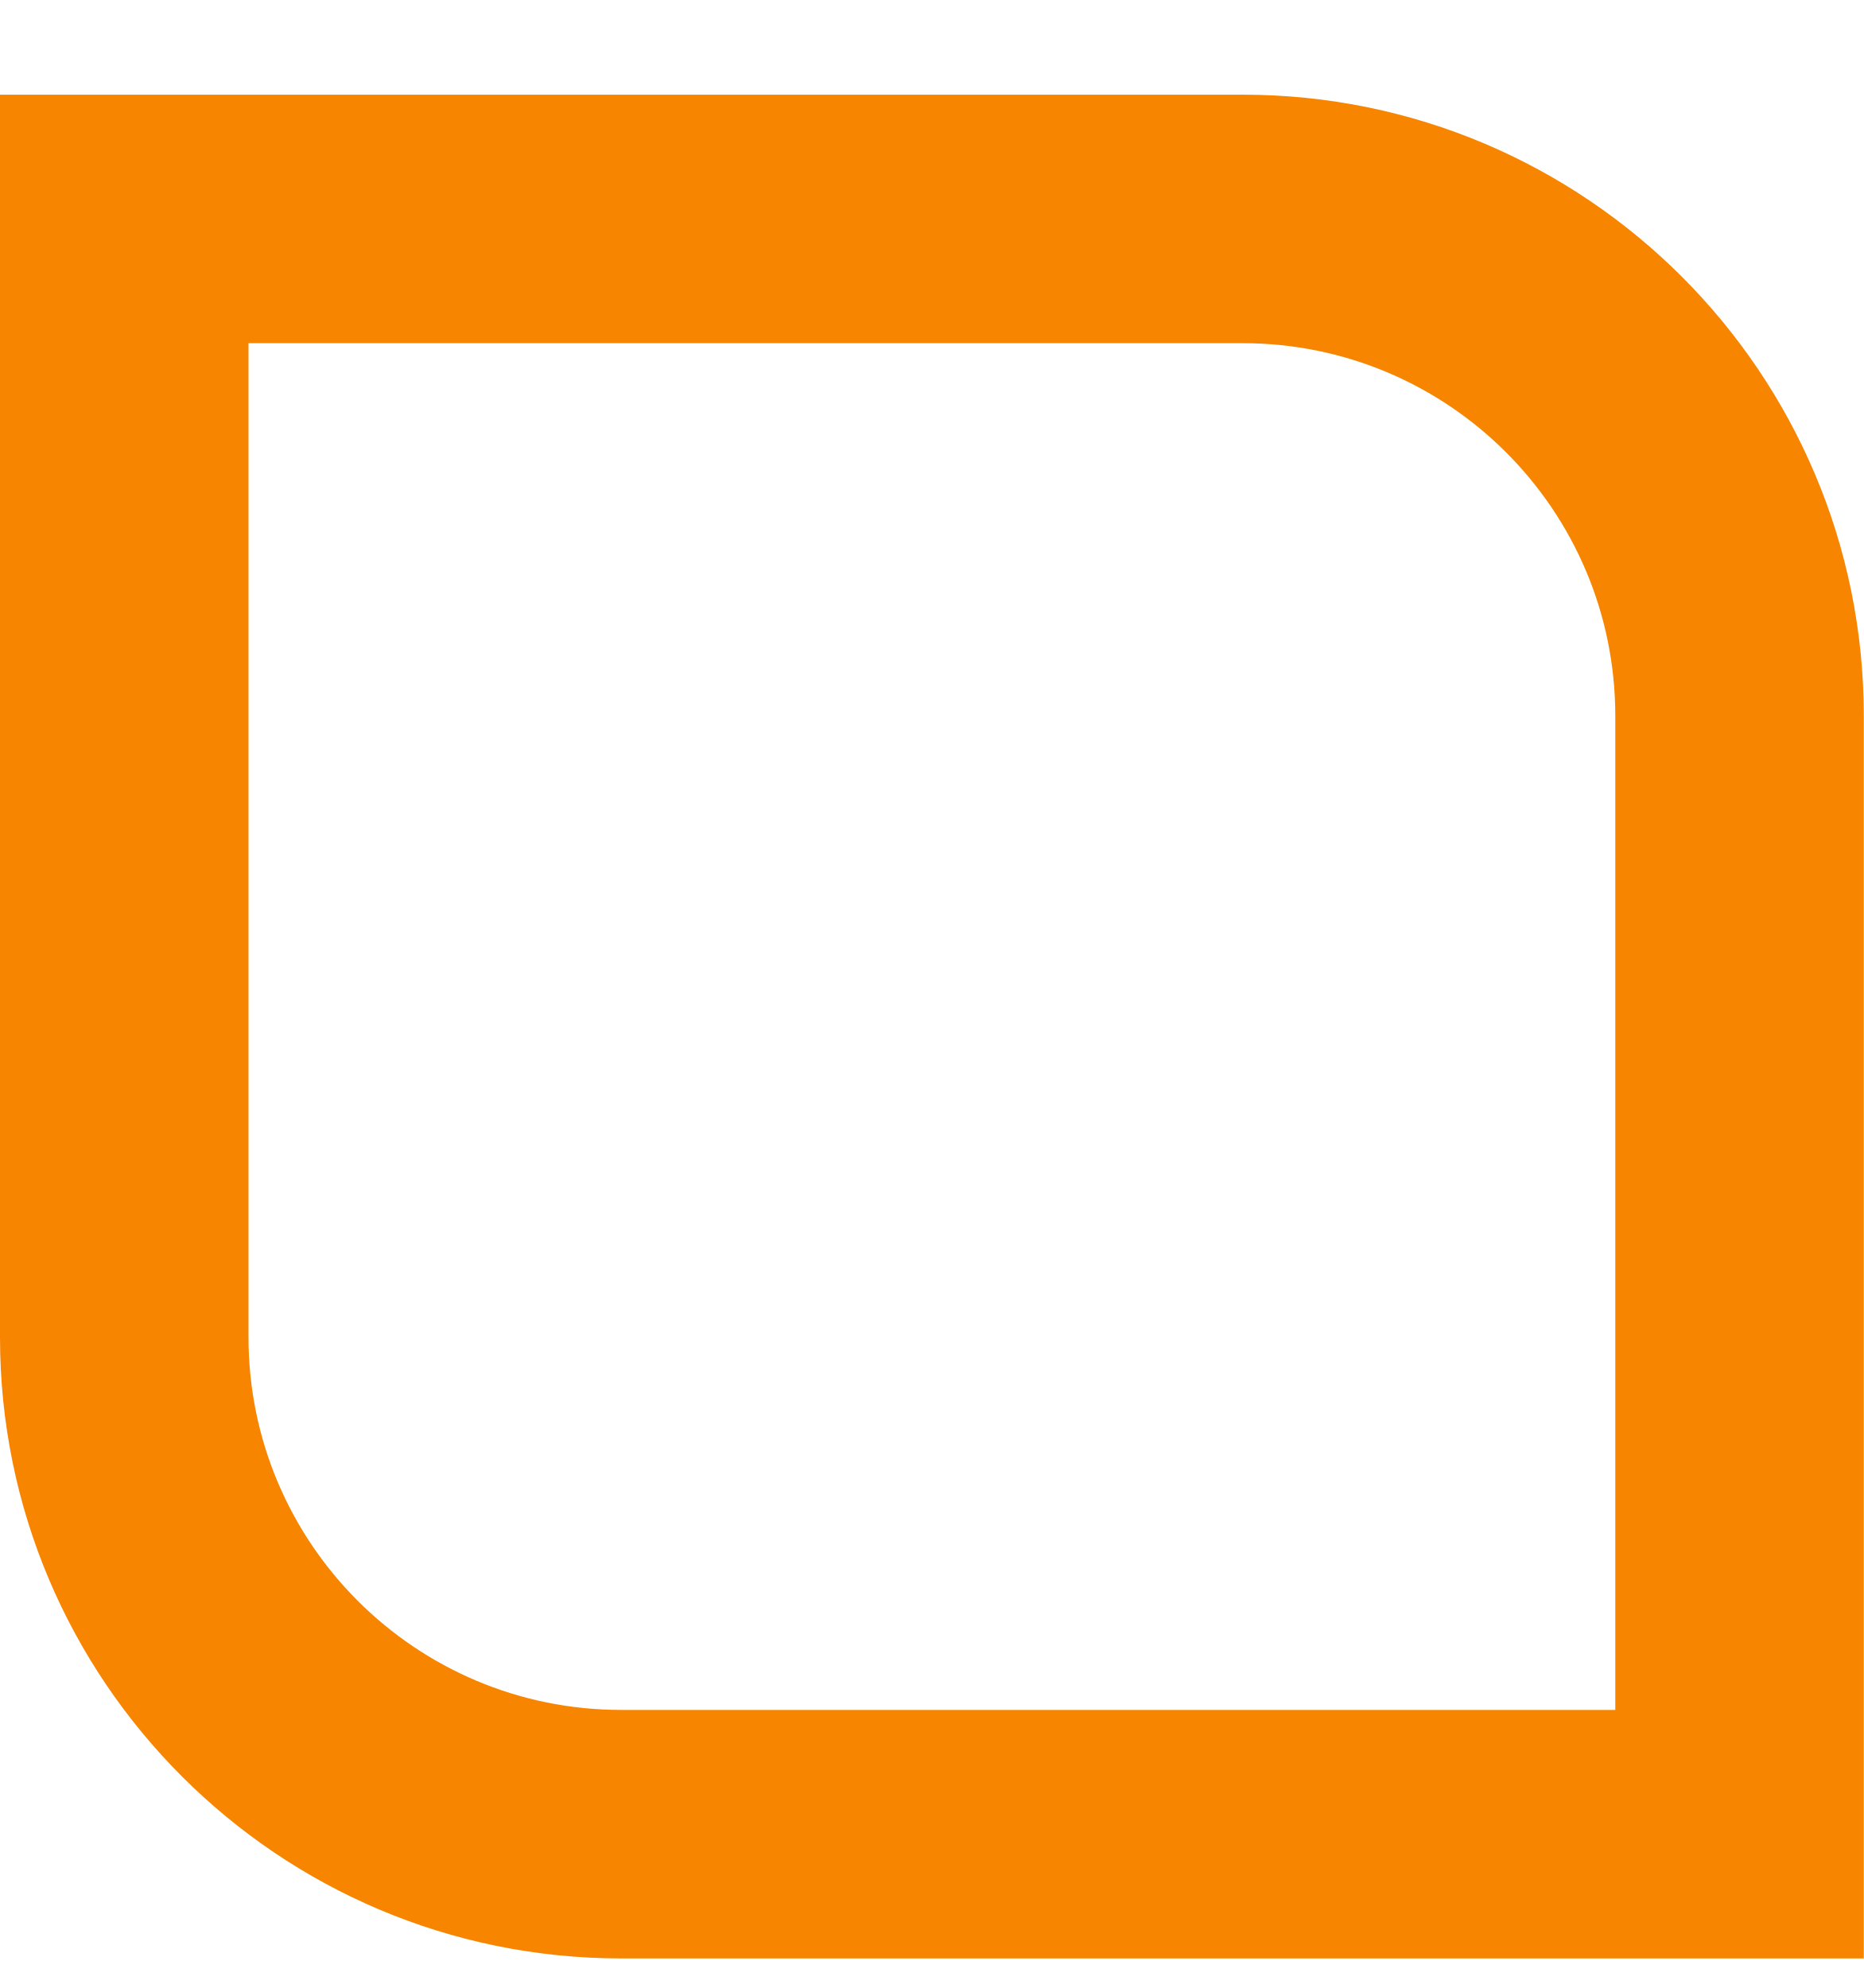
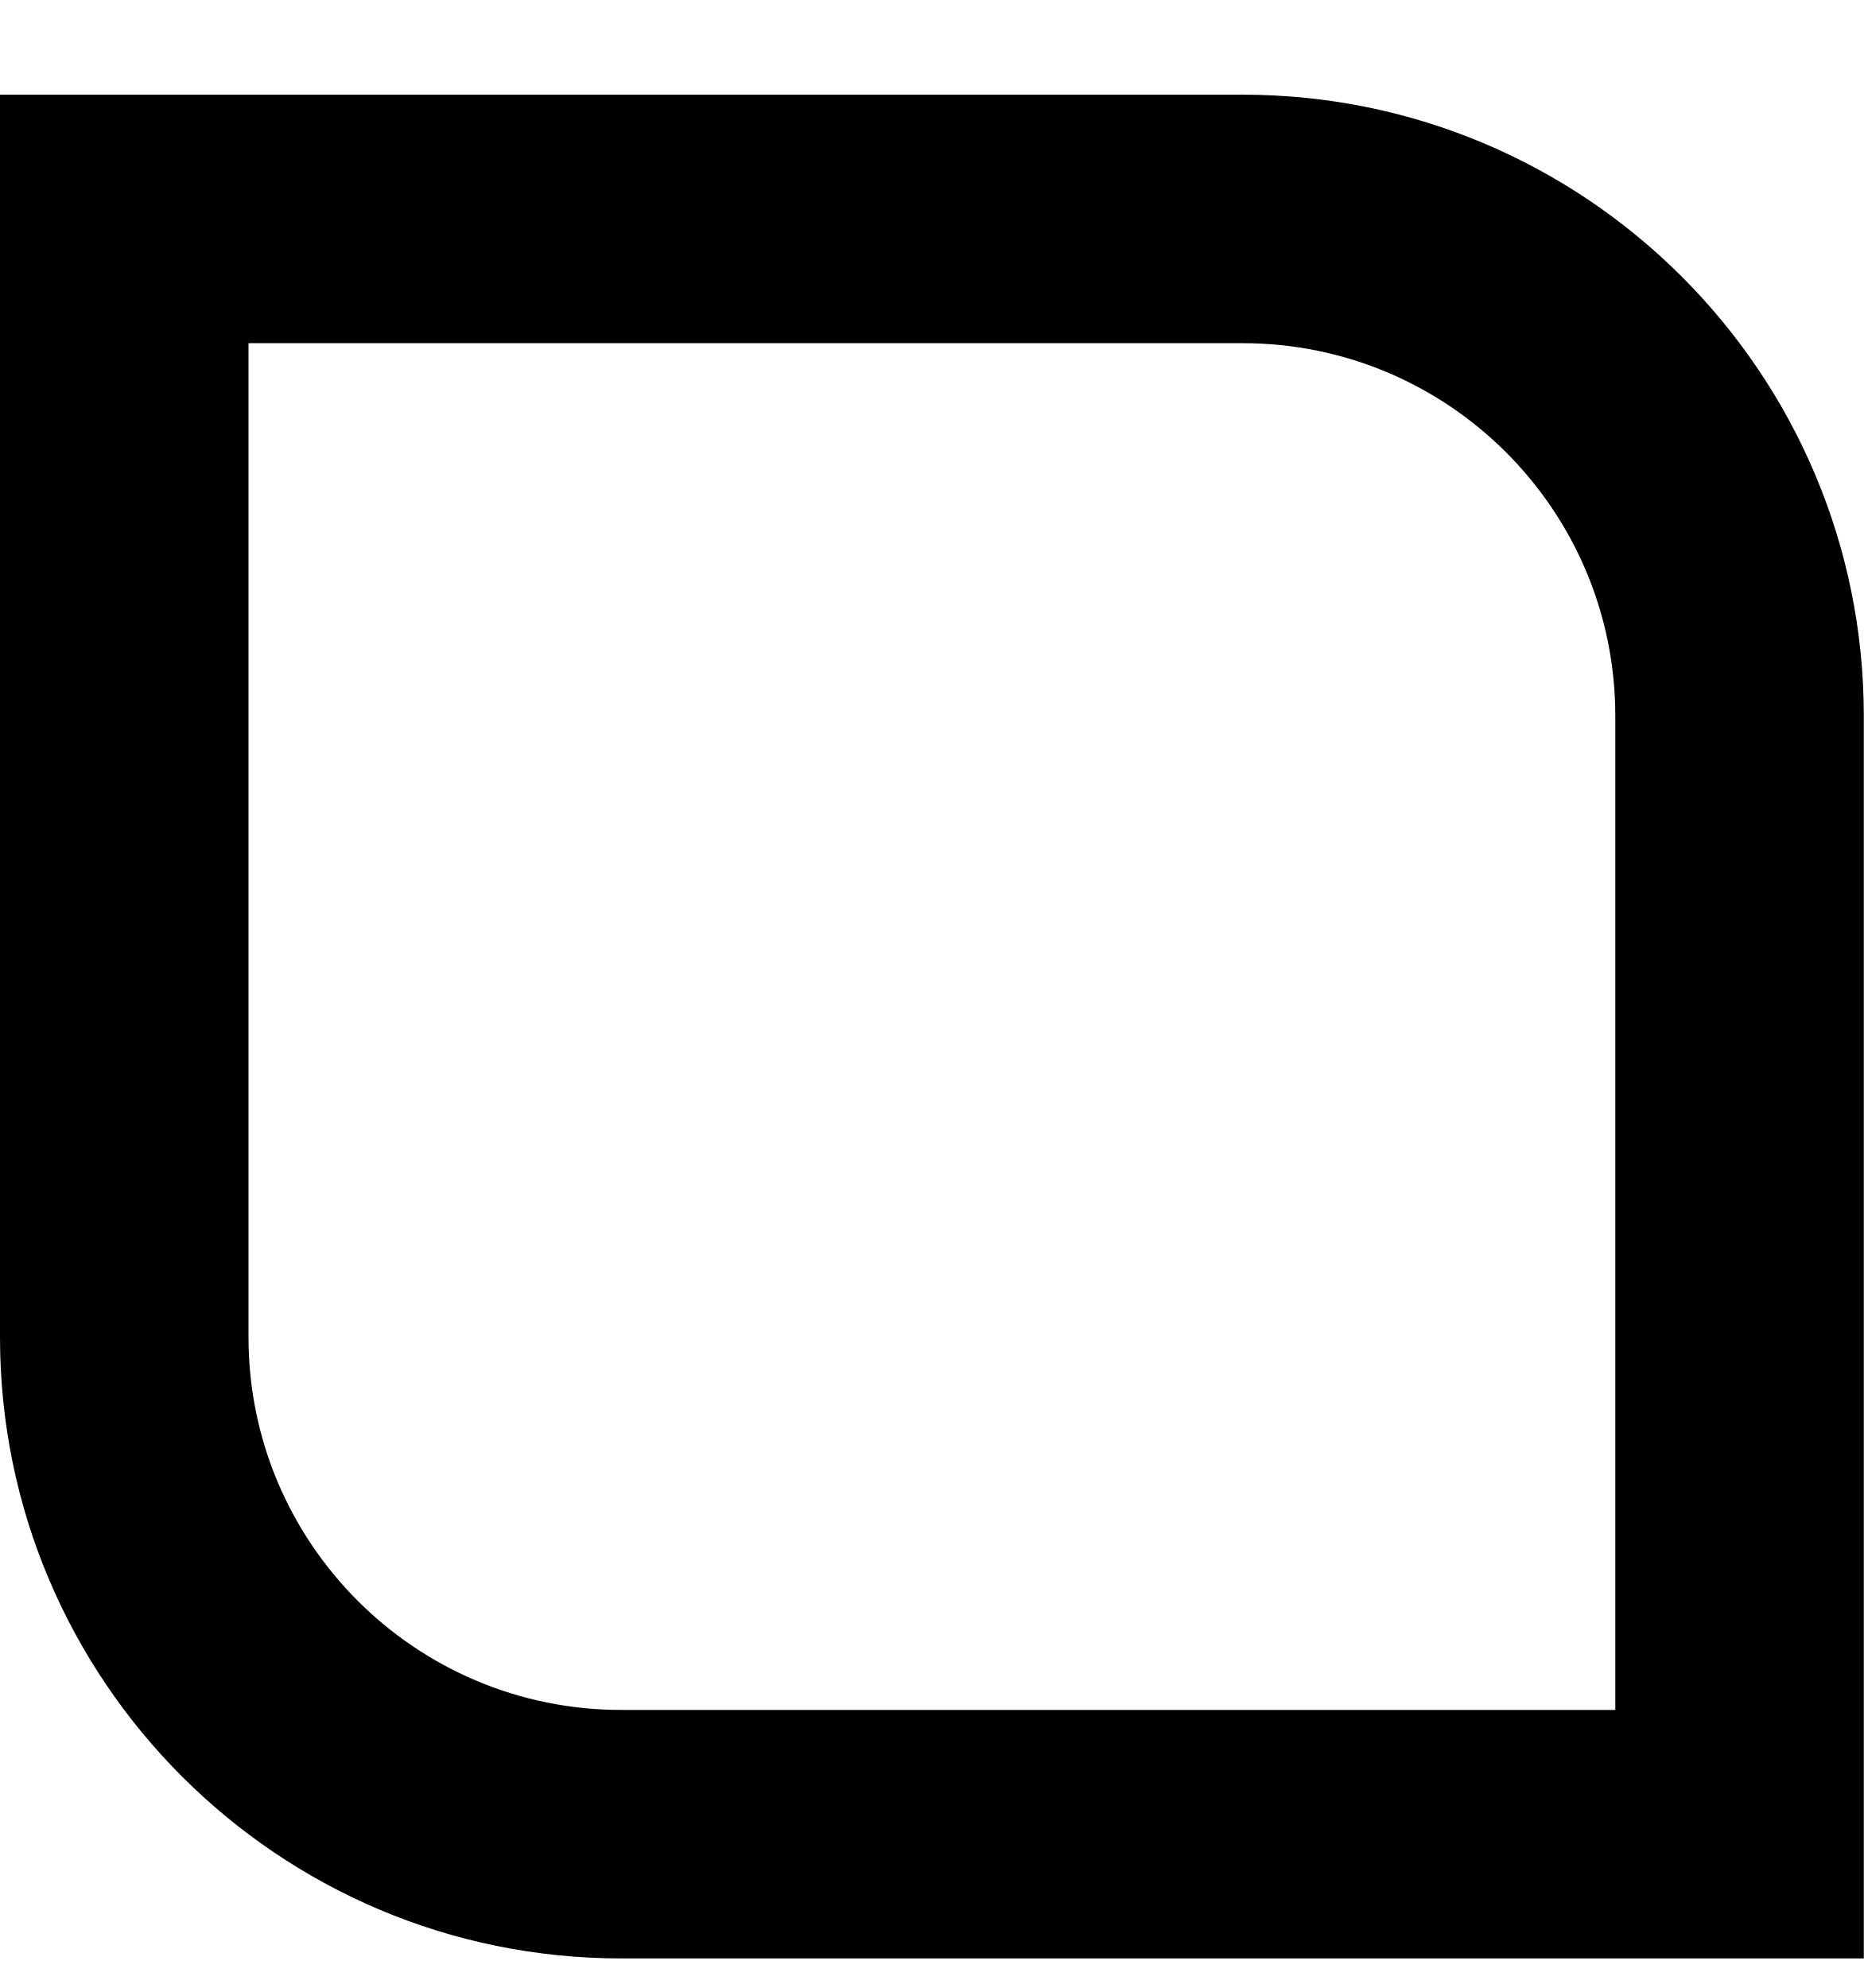
- <svg xmlns="http://www.w3.org/2000/svg" width="15" height="16" viewBox="0 0 15 16" fill="none">
-   <path fill-rule="evenodd" clip-rule="evenodd" d="M10 0.762H0V10.762C0 13.524 2.239 15.762 5 15.762H15V5.762C15 3.001 12.761 0.762 10 0.762ZM10 2.762H2V10.762C2 12.419 3.343 13.762 5 13.762H13V5.762C13 4.106 11.657 2.762 10 2.762Z" fill="#F88500" />
+ <svg xmlns="http://www.w3.org/2000/svg" width="15" height="16" viewBox="0 0 15 16">
+   <path fill-rule="evenodd" clip-rule="evenodd" d="M10 0.762H0V10.762C0 13.524 2.239 15.762 5 15.762H15V5.762C15 3.001 12.761 0.762 10 0.762ZM10 2.762H2V10.762C2 12.419 3.343 13.762 5 13.762H13V5.762C13 4.106 11.657 2.762 10 2.762Z" />
</svg>
